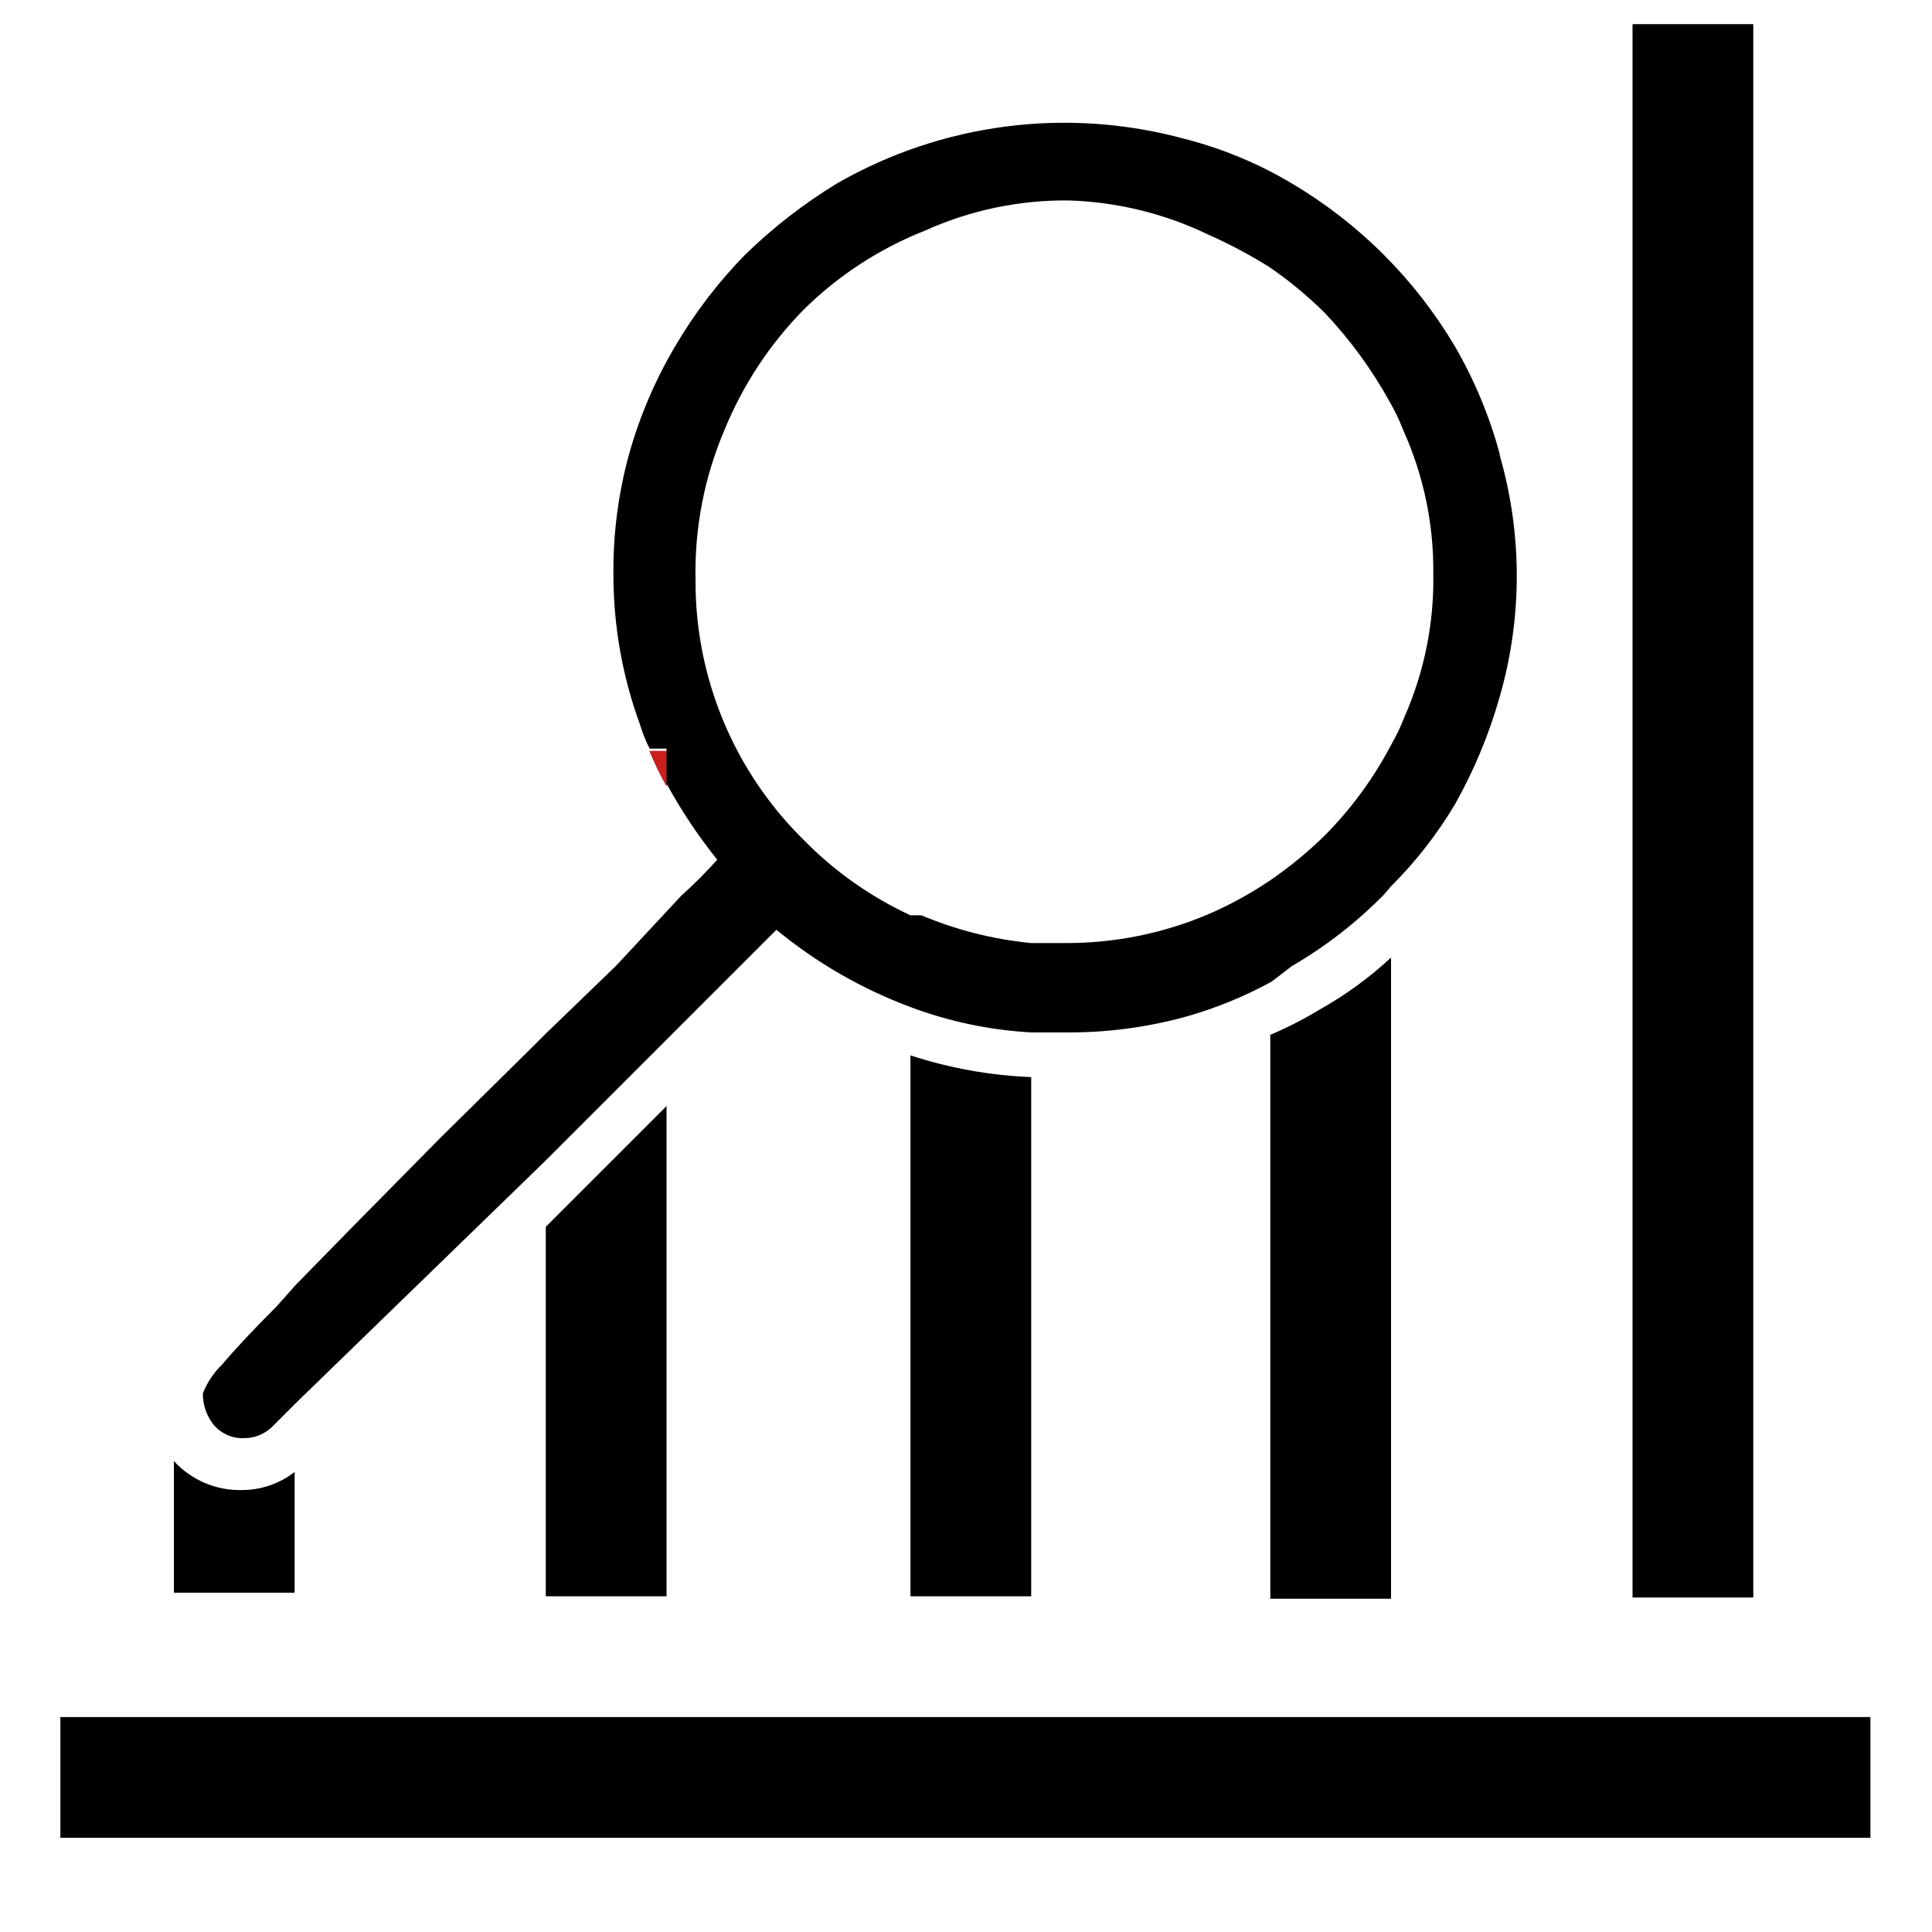
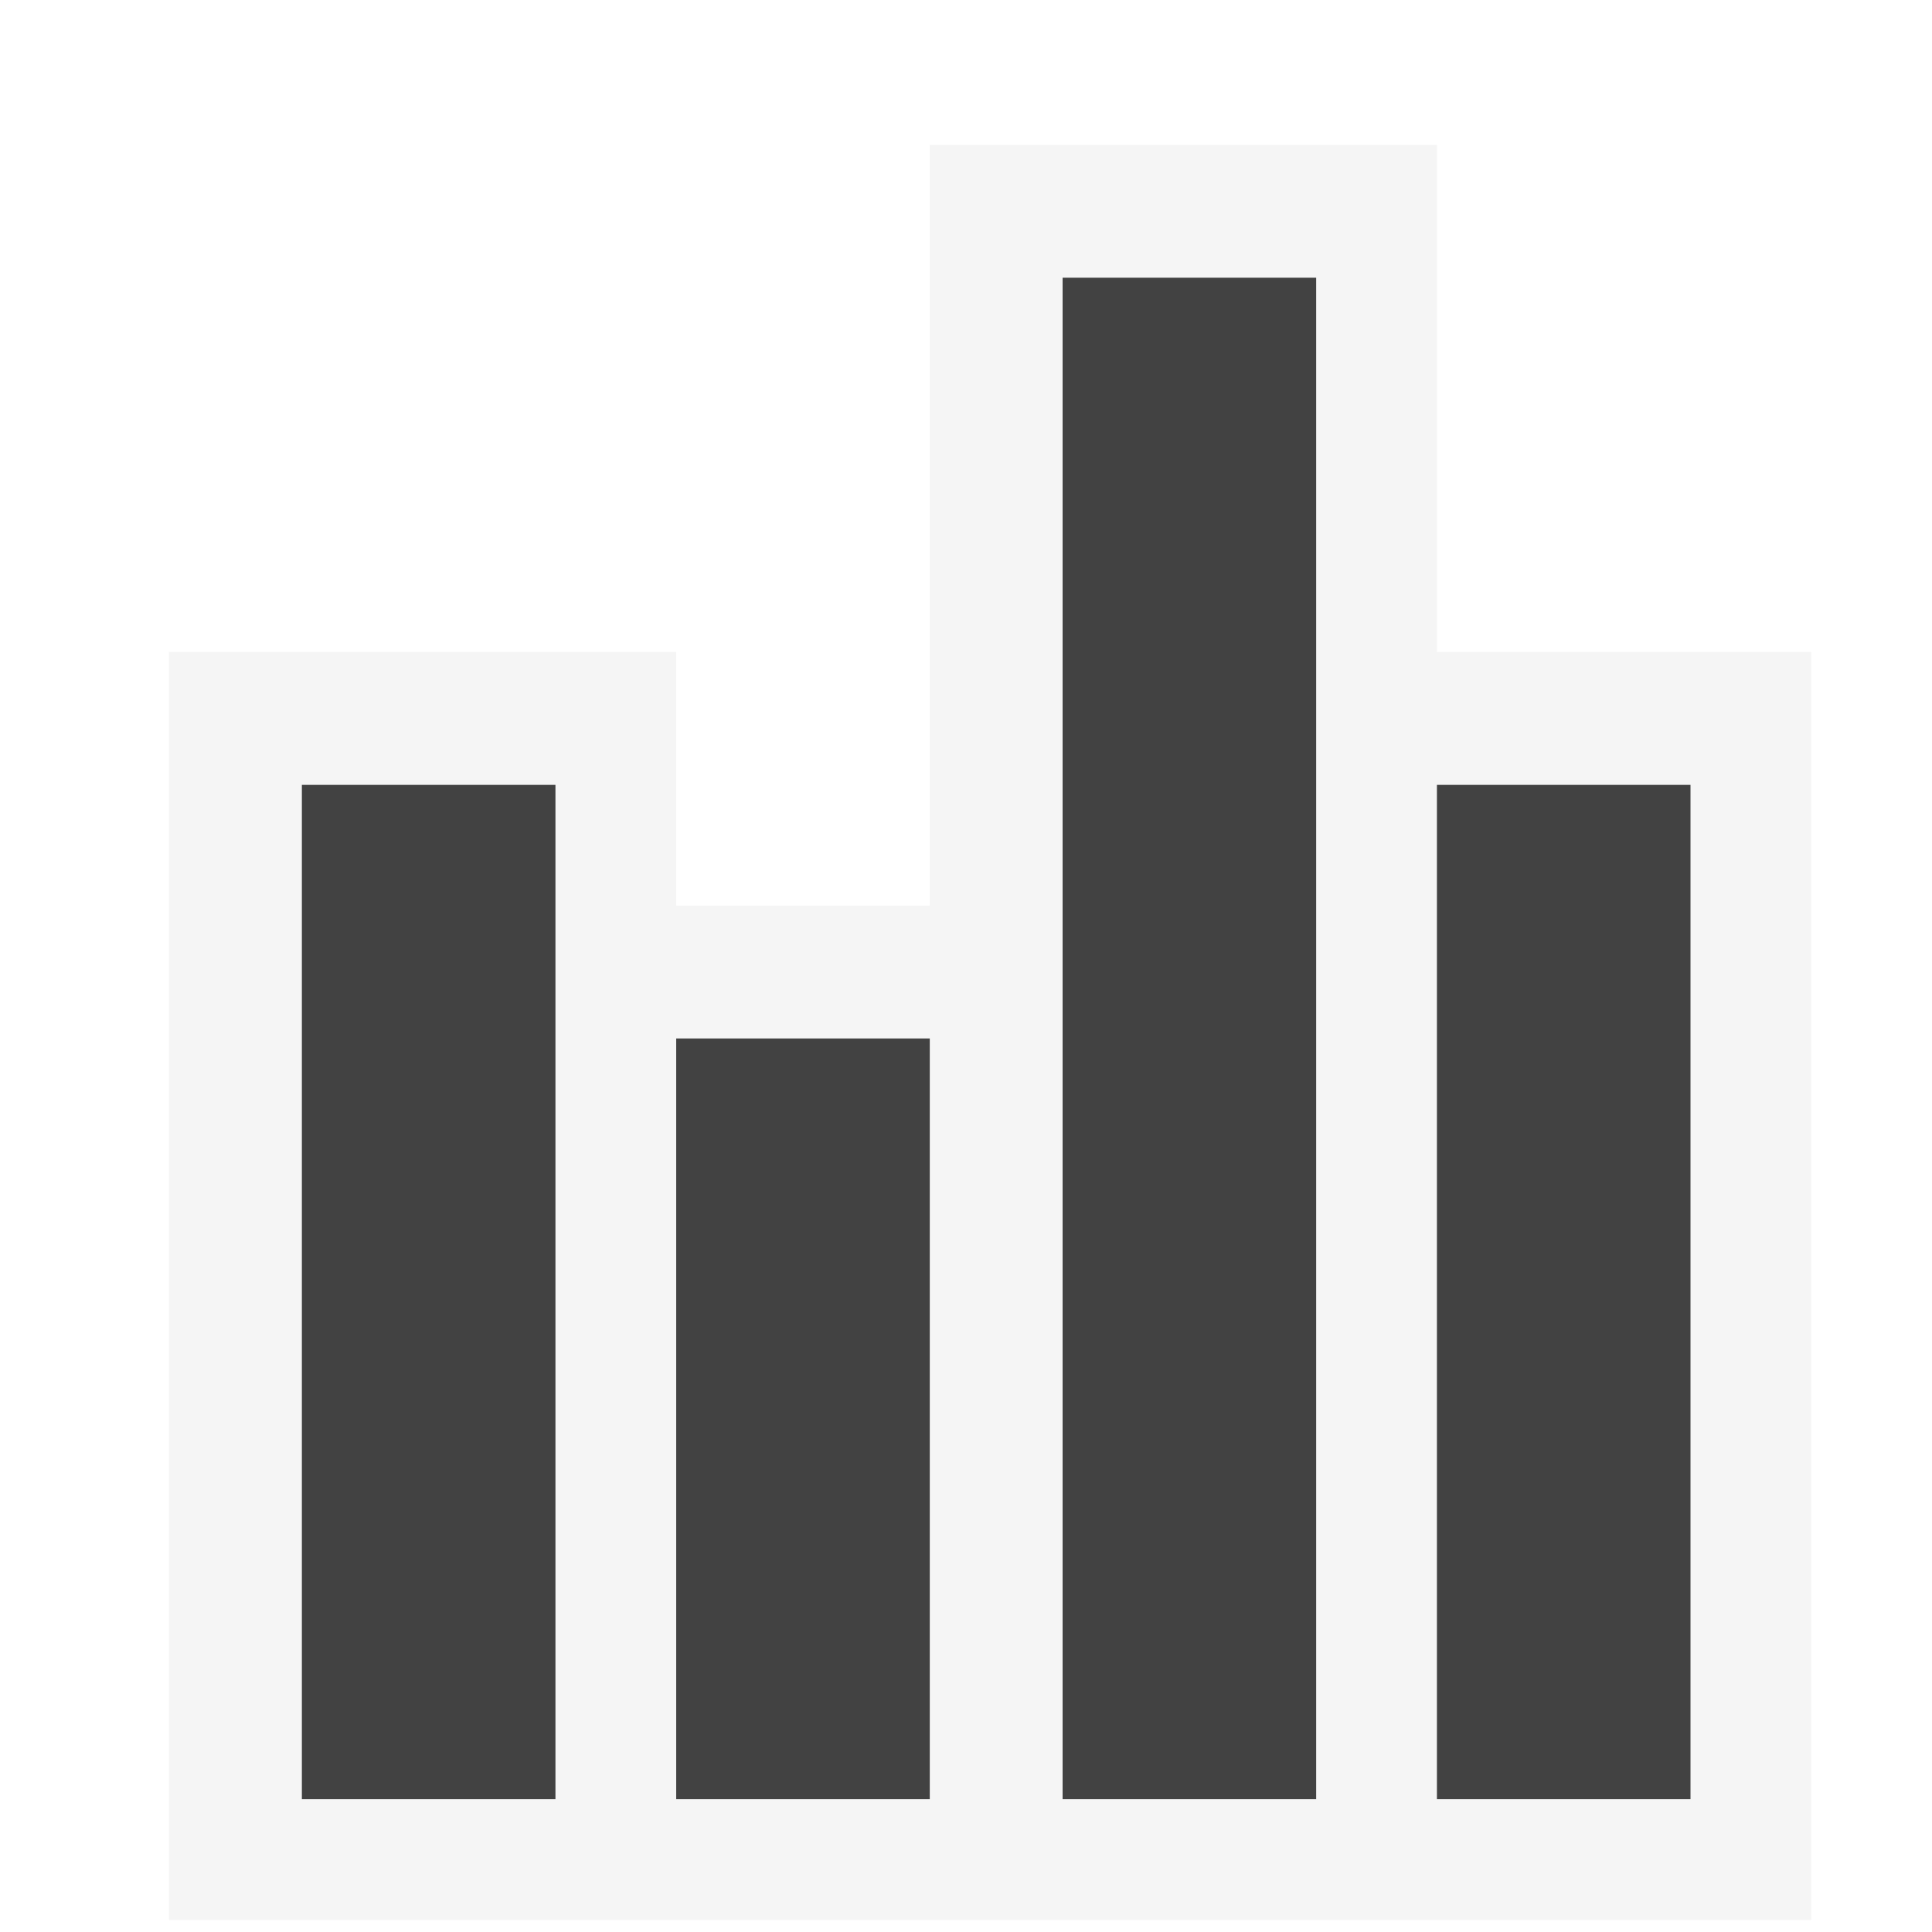
<svg xmlns="http://www.w3.org/2000/svg" id="Layer_1" data-name="Layer 1" viewBox="0 0 16 16">
  <defs>
-     <style>.cls-1{fill:#c91f1f;}</style>
+     <style>.cls-1,.cls-2{fill:#f5f5f5;}.cls-1{fill-opacity:0;}.cls-3{fill:#424242;}</style>
  </defs>
-   <rect x="0.5" y="14.22" width="14.99" height="1" />
-   <rect x="13.52" y="0.2" width="1" height="13.03" />
-   <path d="M2,12.34a.71.71,0,0,0,.44-.15v1h-1V12.1A.74.74,0,0,0,2,12.34Z" />
-   <path d="M5.52,6.22v.29a2.58,2.58,0,0,1-.14-.29Z" />
-   <polygon points="4.52 10.16 5.52 9.16 5.52 13.22 4.52 13.22 4.52 10.16" />
-   <path d="M7.54,8.74a3.68,3.68,0,0,0,1,.18v4.3h-1Z" />
-   <path d="M10.93,8.36a3.07,3.07,0,0,0,.59-.43v5.31h-1V8.57A3.18,3.18,0,0,0,10.93,8.36Z" />
-   <path class="cls-1" d="M5.38,6.22a2.58,2.58,0,0,0,.14.29V6.22Z" />
-   <path class="cls-1" d="M5.38,6.22a2.58,2.58,0,0,0,.14.29V6.22Z" />
-   <path d="M12.42,3.76a3.71,3.71,0,0,0-.37-.89A3.85,3.85,0,0,0,10.7,1.52a3.35,3.35,0,0,0-.89-.37,3.78,3.78,0,0,0-2.88.37,4.3,4.3,0,0,0-.76.59,3.92,3.92,0,0,0-.58.76,3.73,3.73,0,0,0-.38.89,3.63,3.63,0,0,0-.13,1A3.61,3.61,0,0,0,5.3,6a1.19,1.19,0,0,0,.08.2h.14v.29a4.32,4.32,0,0,0,.42.63,4,4,0,0,1-.3.3L5.1,8l-.58.56-.11.11-.76.75-.73.74-.47.48-.16.18q-.29.29-.45.48a.67.67,0,0,0-.16.24.41.41,0,0,0,.09.26.31.31,0,0,0,.25.11.33.33,0,0,0,.24-.1l.2-.2,2.06-2,1-1,.91-.91a3.87,3.87,0,0,0,1.11.64,3.37,3.37,0,0,0,1,.21h.28a3.64,3.64,0,0,0,1-.13,3.41,3.41,0,0,0,.71-.29L10.7,8a3.61,3.61,0,0,0,.76-.59l.06-.07a3.46,3.46,0,0,0,.53-.68,4.08,4.08,0,0,0,.37-.89,3.61,3.61,0,0,0,0-2Zm-.79,2.18a1.63,1.63,0,0,1-.11.23,3.13,3.13,0,0,1-.54.74,3.32,3.32,0,0,1-.46.38,3.15,3.15,0,0,1-.51.28,3,3,0,0,1-1.19.24H8.54a3.12,3.12,0,0,1-.91-.23l-.09,0a3,3,0,0,1-.88-.62,3,3,0,0,1-.9-2.16A3,3,0,0,1,6,3.56a3.09,3.09,0,0,1,.66-1,3,3,0,0,1,1-.65,2.82,2.82,0,0,1,1.19-.25A2.86,2.86,0,0,1,10,1.94a4.12,4.12,0,0,1,.51.27,3.31,3.31,0,0,1,.46.38,3.6,3.6,0,0,1,.54.74,1.63,1.63,0,0,1,.11.23,2.82,2.82,0,0,1,.25,1.19A2.82,2.82,0,0,1,11.63,5.94Z" />
+   <path id="canvas-2" class="cls-1" d="M15.3,15.9H.6V1.2H15.3Z" />
+   <path id="canvas" class="cls-1" d="M16,15.9H.1V0H16Z" />
+   <path id="outline" class="cls-2" d="M1.4,15.9V5.4H5.6V7.5H7.7V1.2h4.2V5.4H15V15.9Z" />
+   <path id="iconBg" class="cls-3" d="M11.9,6.5H14v8.4H11.9ZM8.8,14.9h2.1V2.3H8.8Zm-3.2,0H7.7V8.6H5.6Zm-3.1,0H4.6V6.5H2.5Z" />
</svg>
